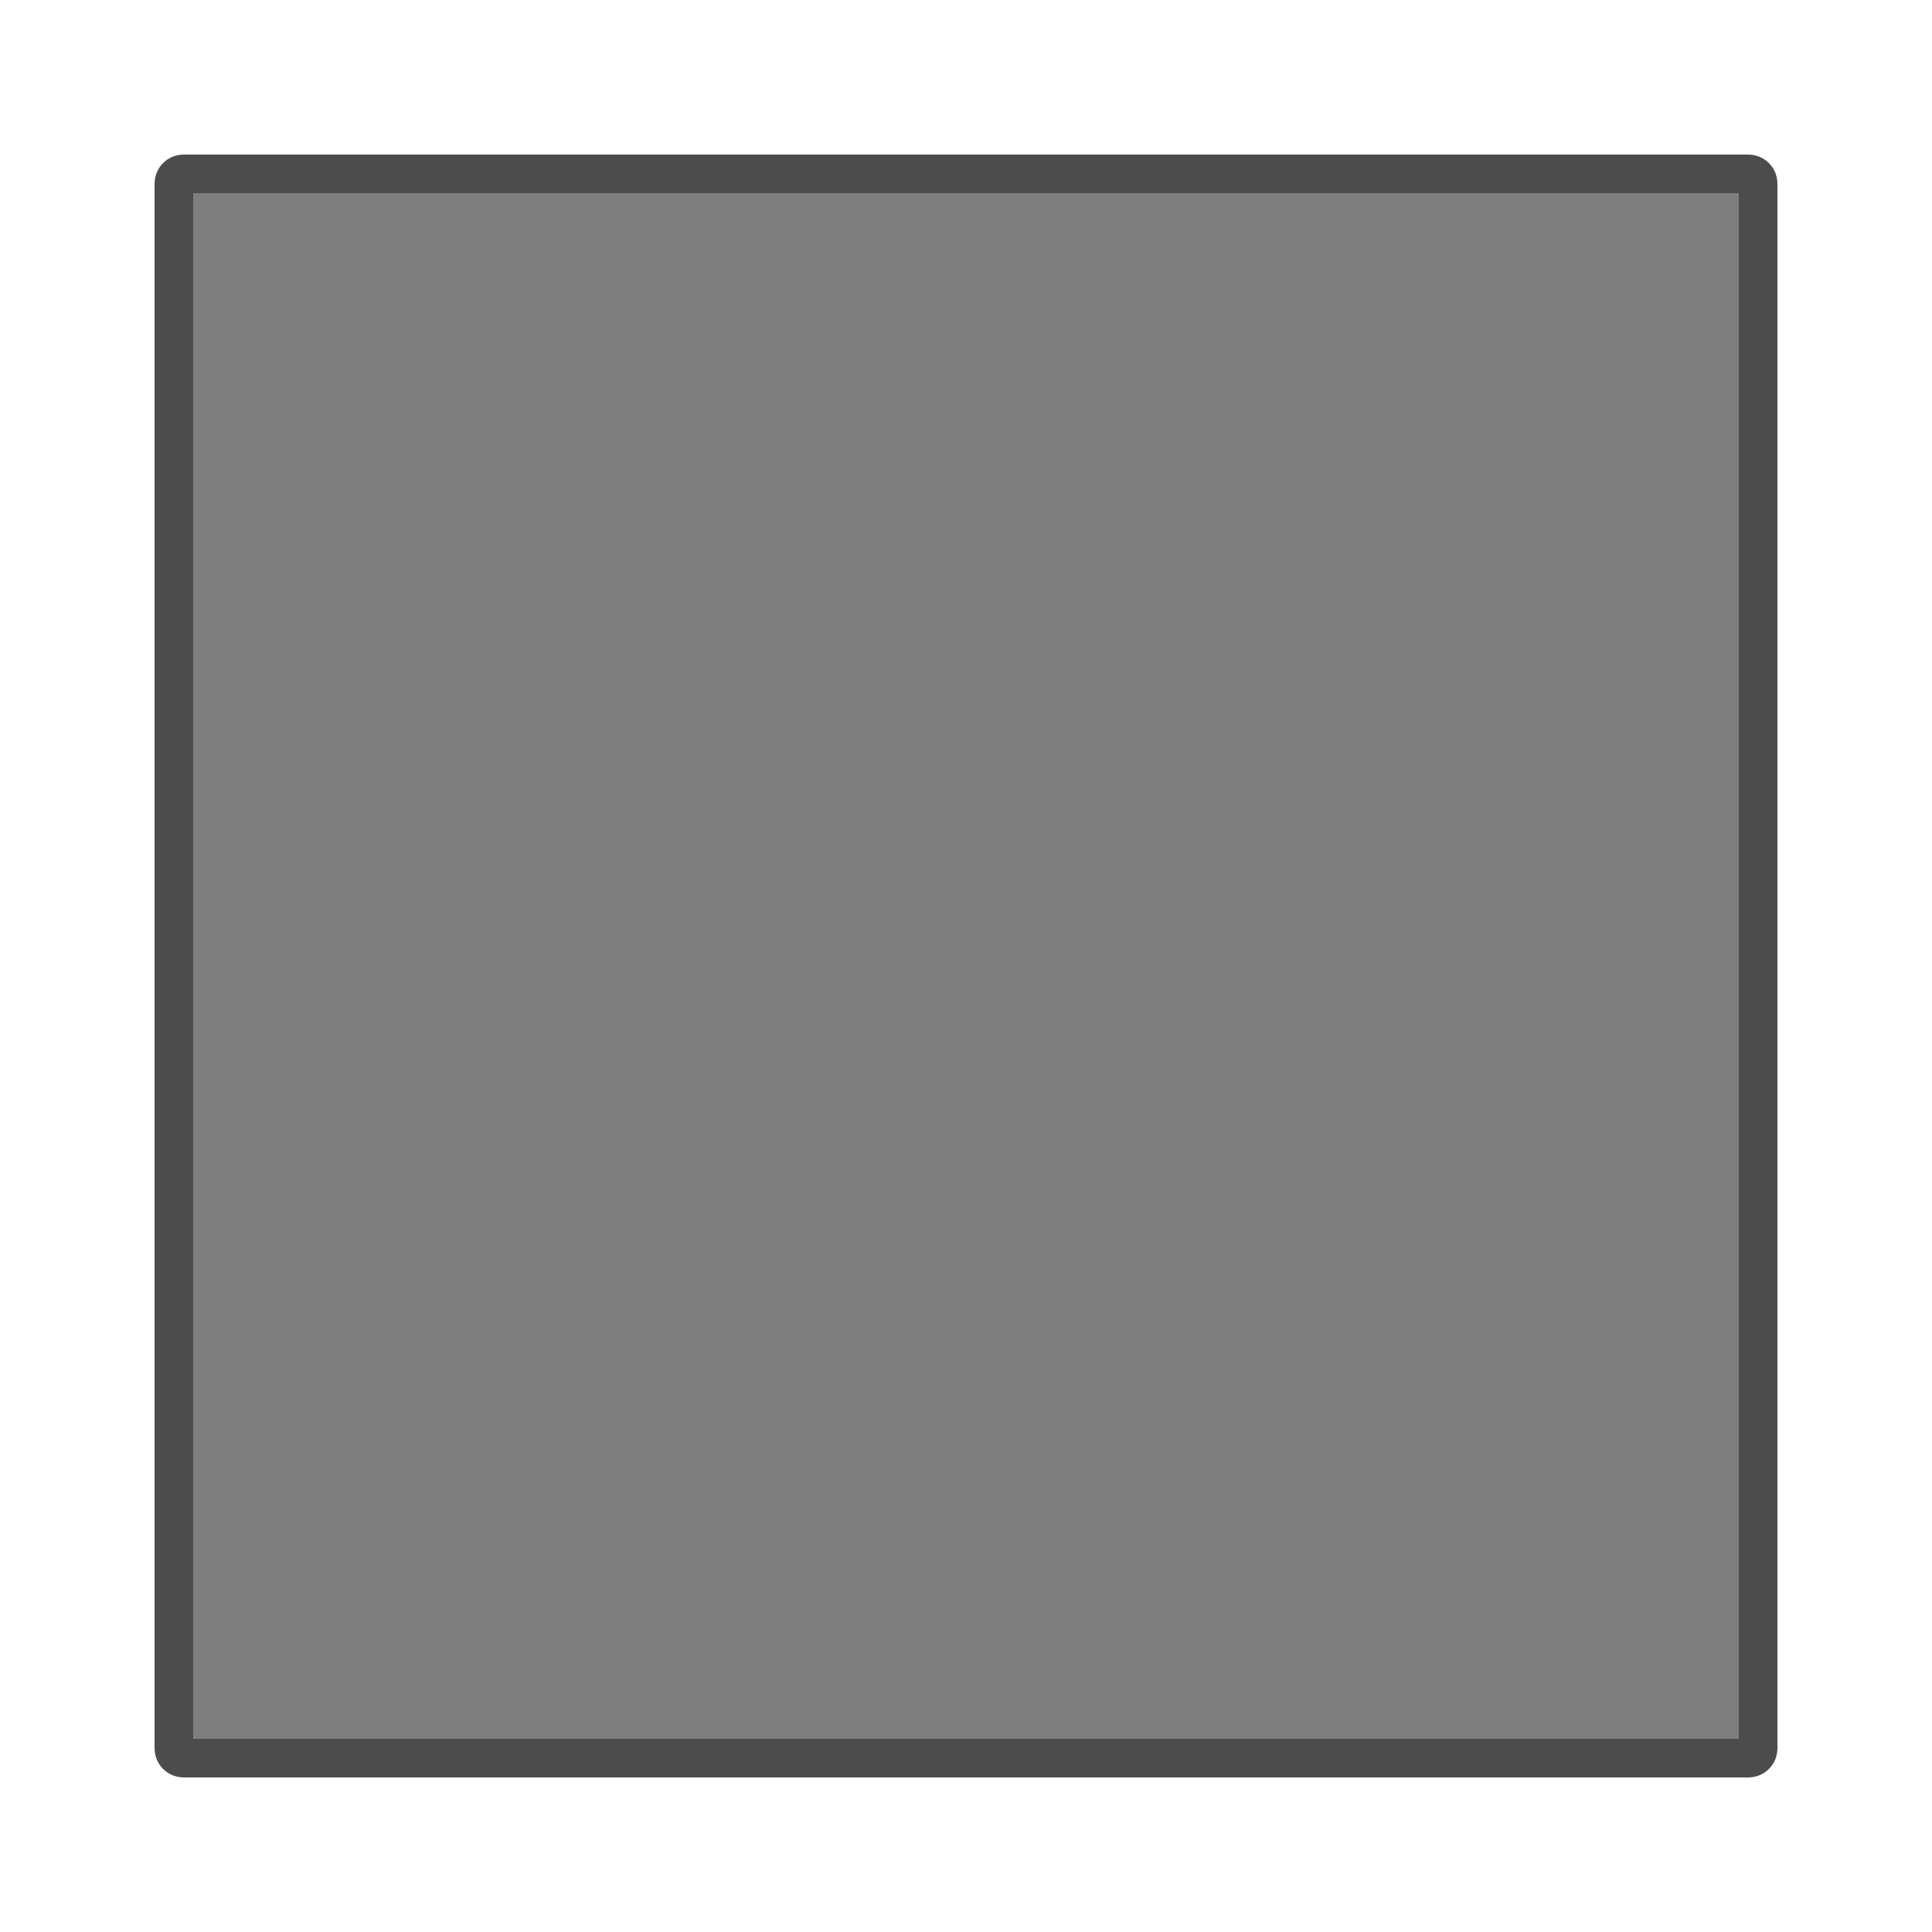
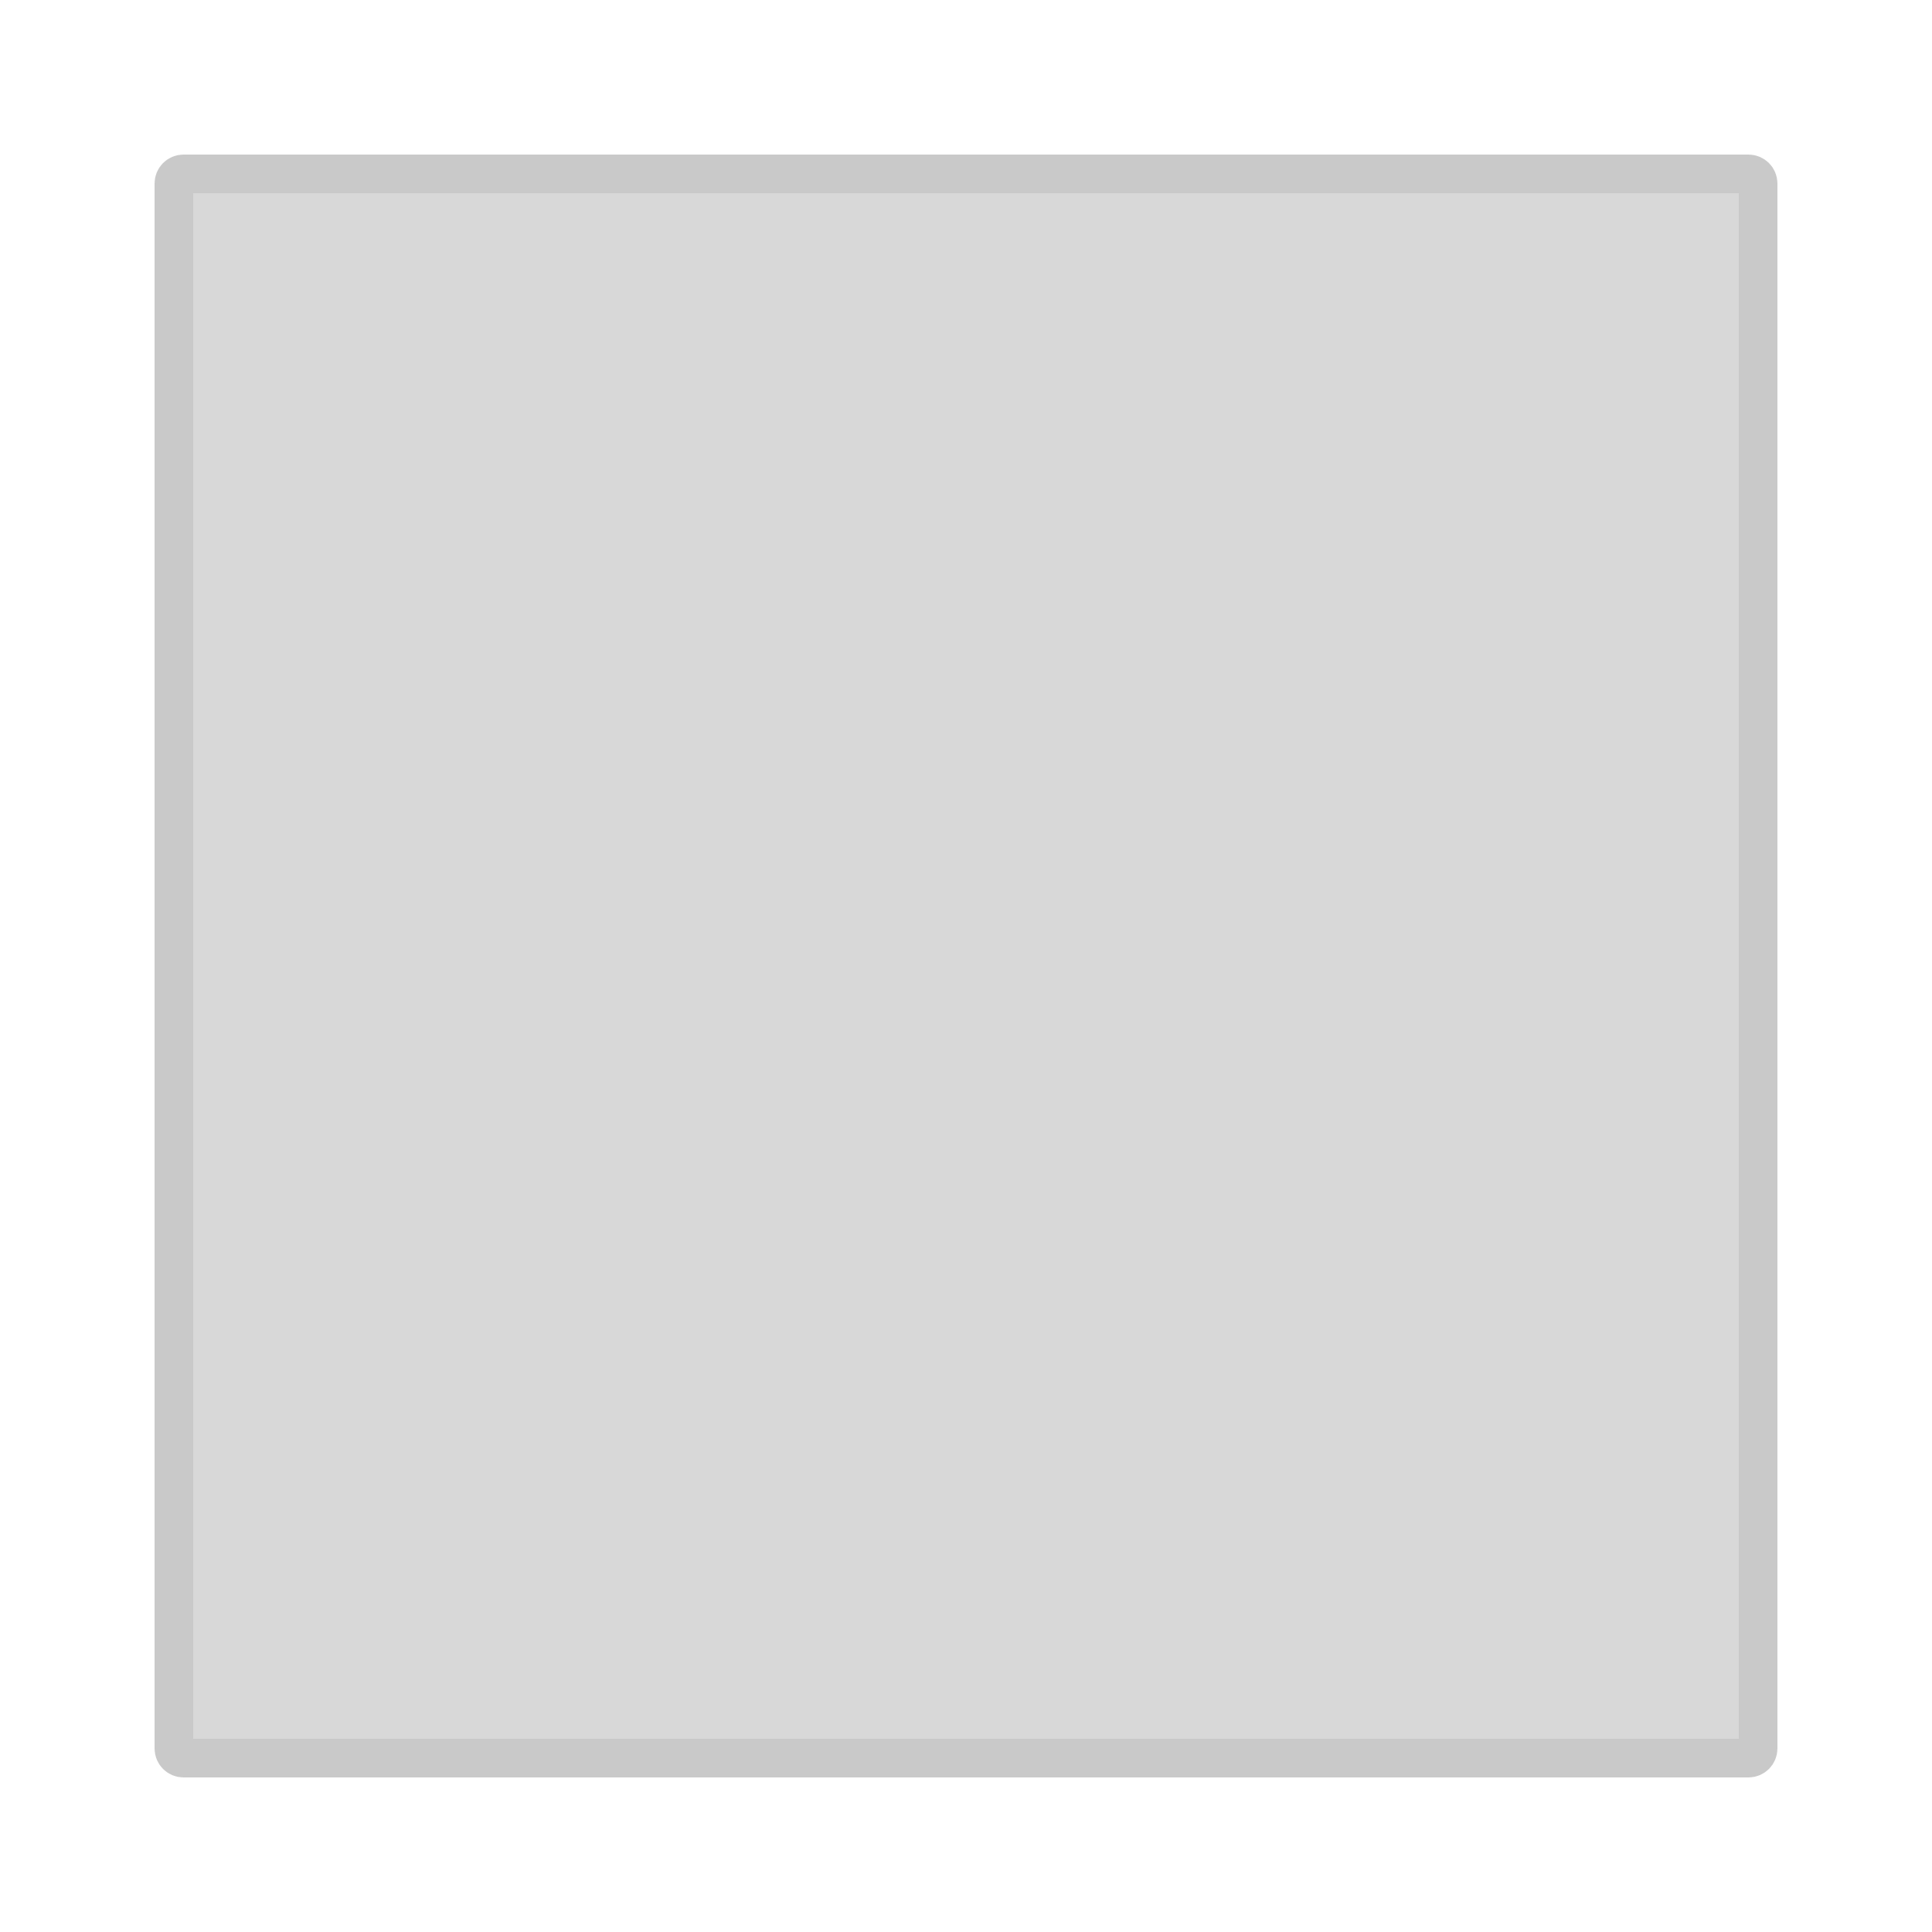
<svg version="2.2" width="200px" height="200px" viewBox="0 0 200 200" preserveAspectRatio="none">
-   <rect x="20" y="20" width="160" height="160" fill="black" fill-opacity="0.5" />
-   <rect x="18" y="18" width="164" height="164" rx="1" ry="1" fill="black" stroke="black" stroke-opacity="0.7" stroke-width="4" fill-opacity="0" />
+   <rect x="20" y="20" width="160" height="160" fill="#b3b3b3" fill-opacity="0.5" />
+   <rect x="18" y="18" width="164" height="164" rx="1" ry="1" fill="#b3b3b3" stroke="#b3b3b3" stroke-opacity="0.7" stroke-width="4" fill-opacity="0" />
</svg>
